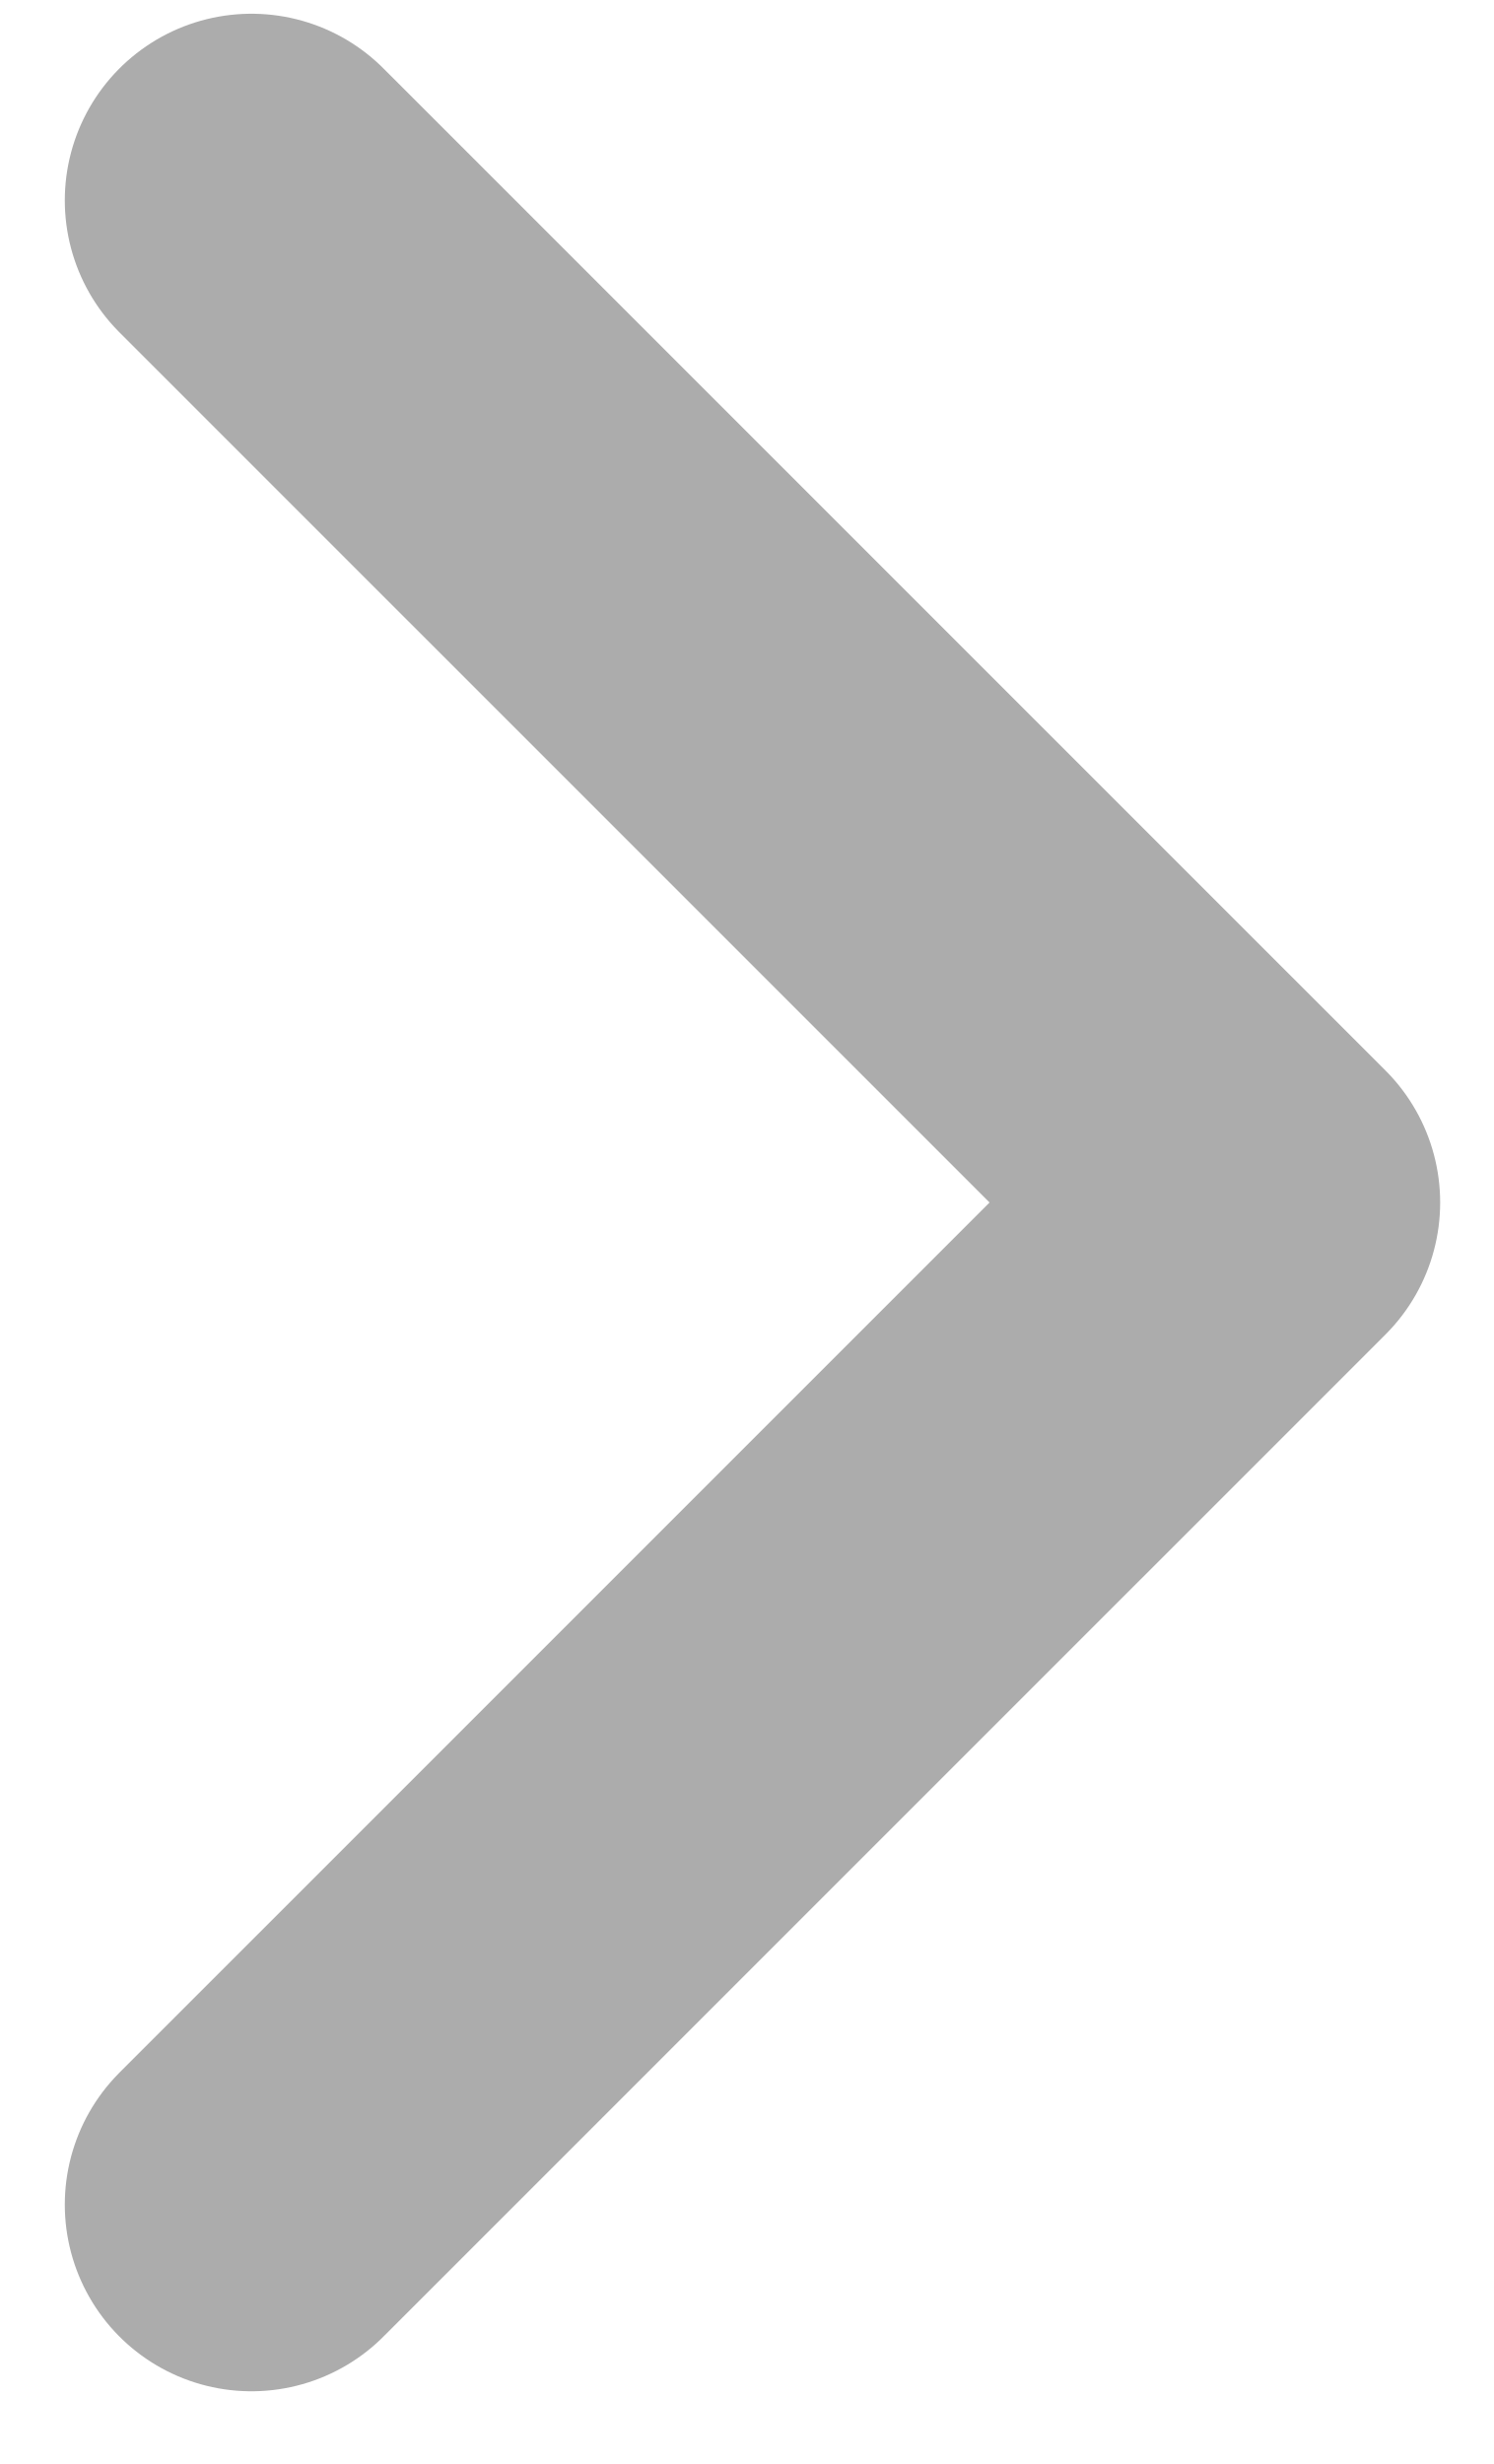
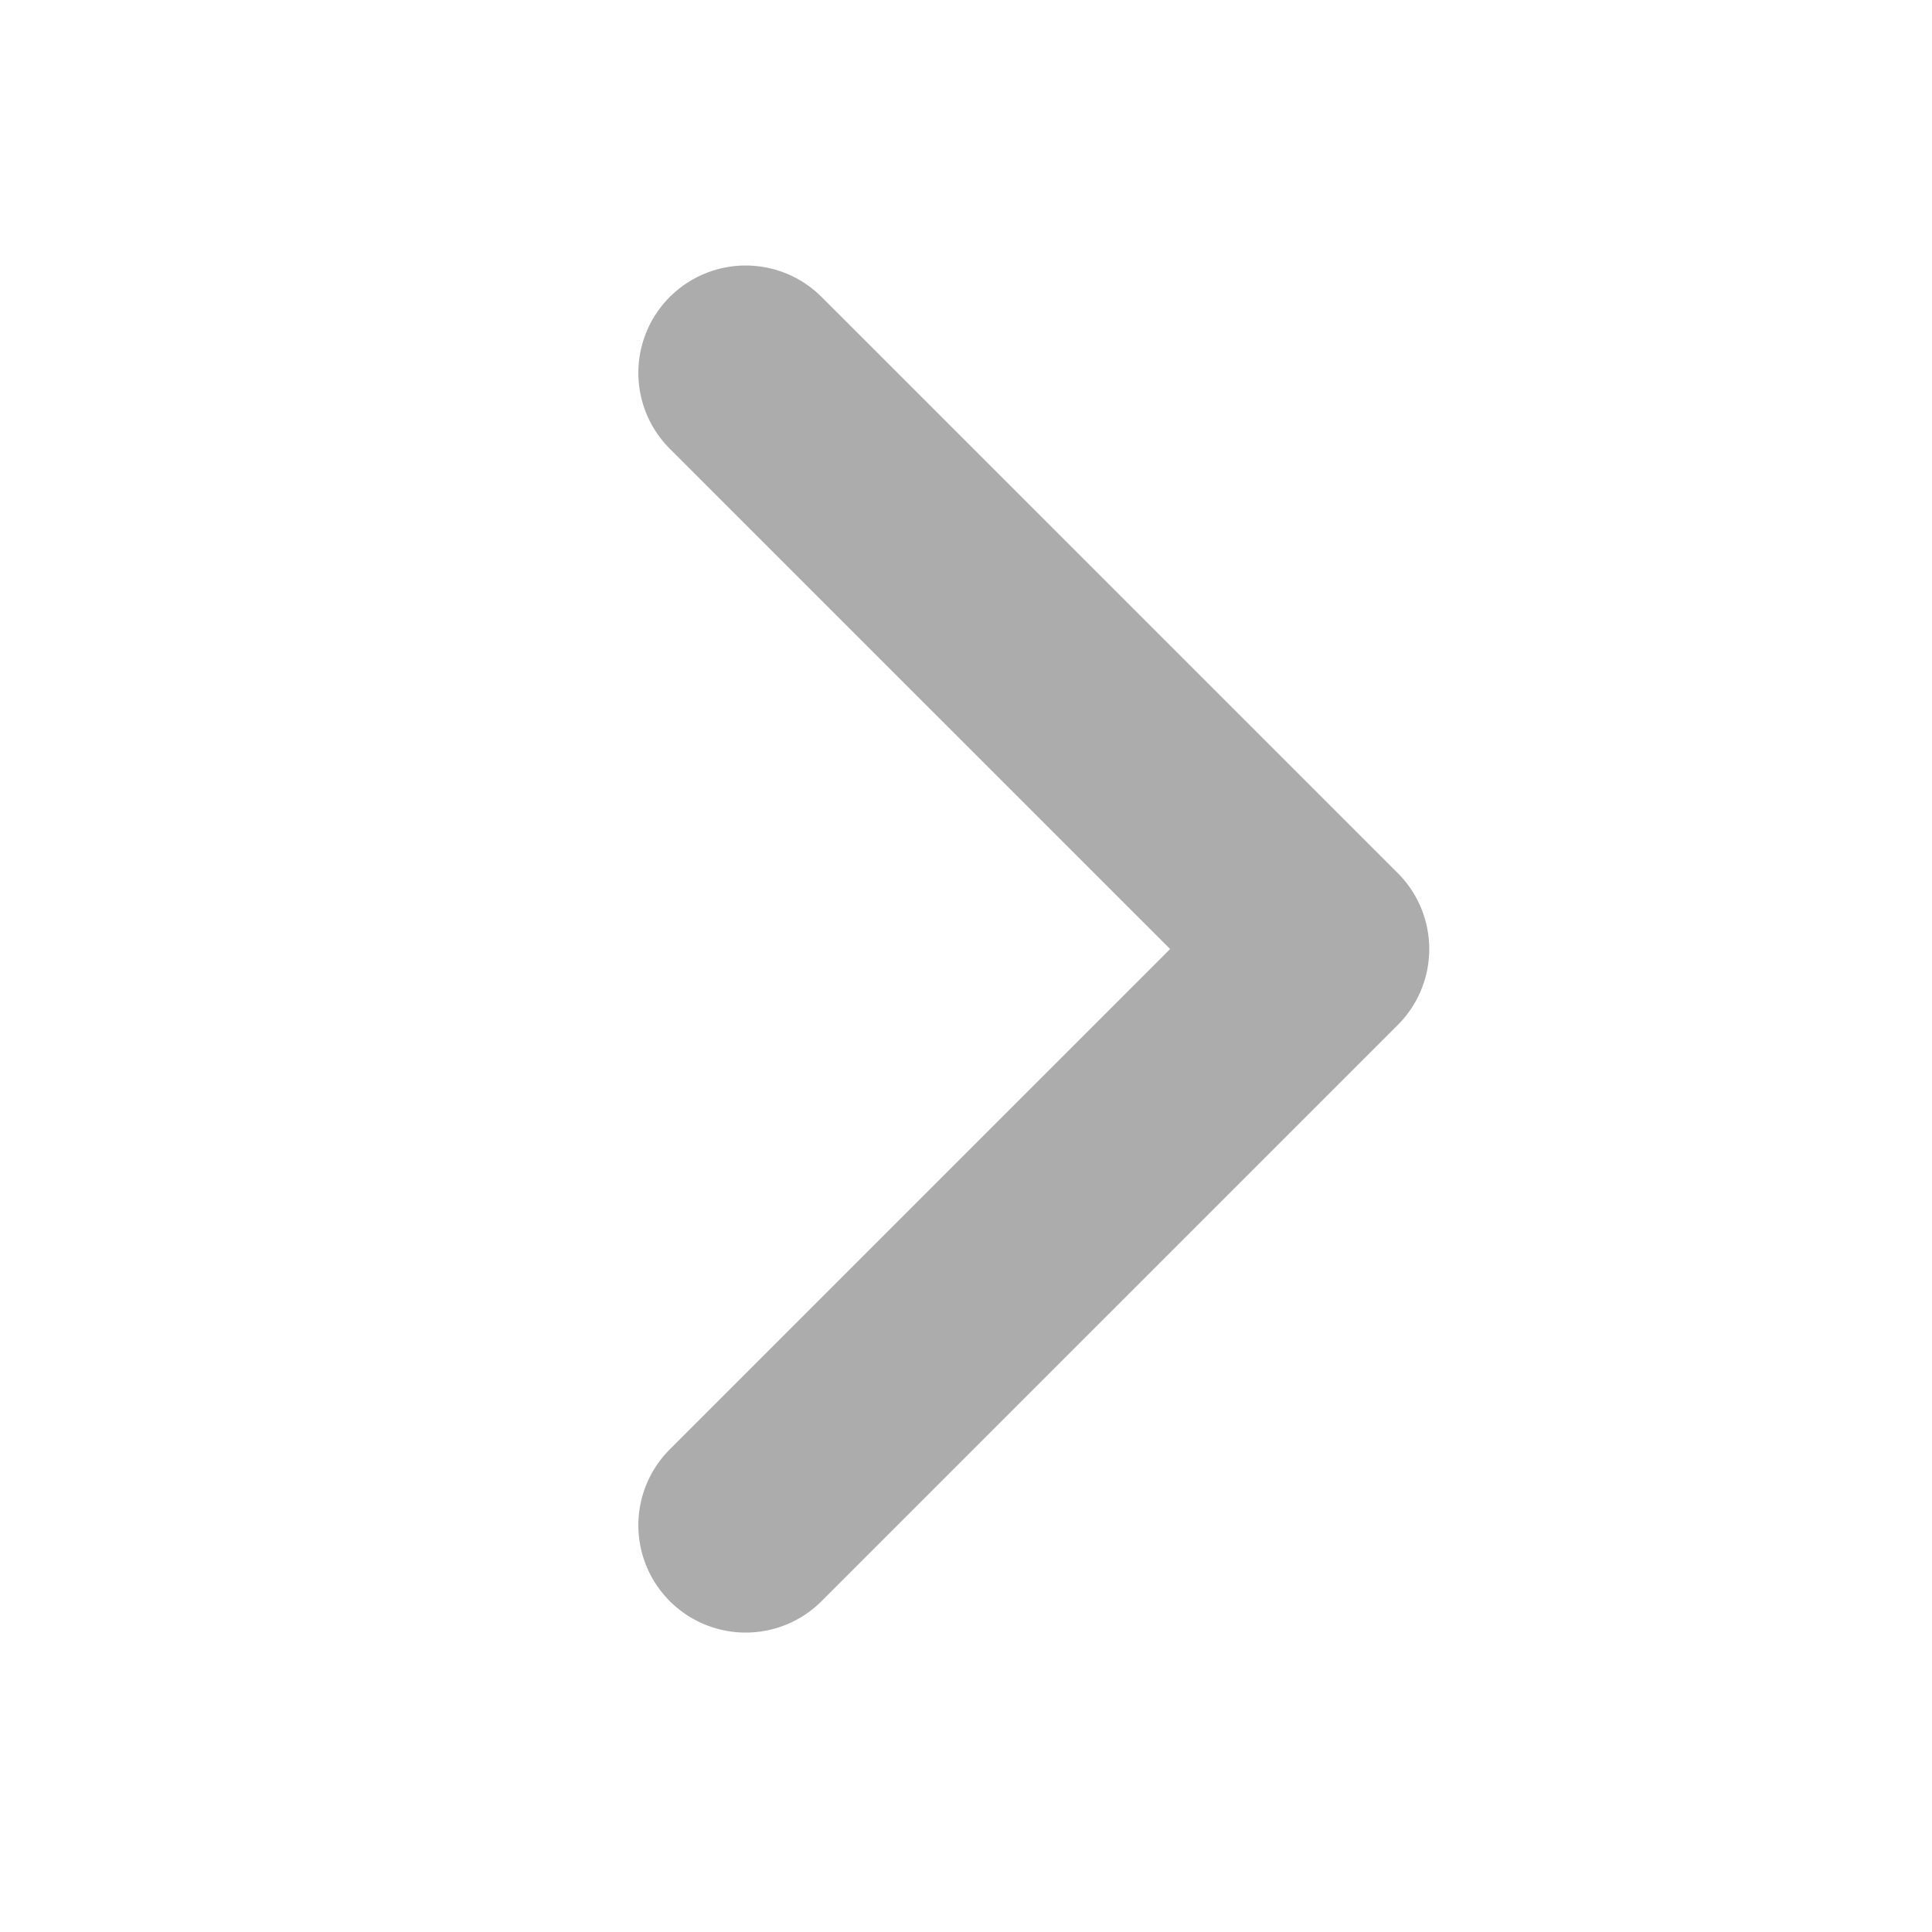
- <svg xmlns="http://www.w3.org/2000/svg" width="20" height="33" viewBox="0 0 20 33" fill="none">
-   <path d="M3.368 29.526L16.79 16.105L3.368 2.684" stroke="#ACACAC" stroke-width="5" stroke-linecap="round" stroke-linejoin="round" />
+ <svg xmlns="http://www.w3.org/2000/svg" width="45" height="45" viewBox="0 0 45 45" fill="none">
+   <path d="M17.368 35.526L30.79 22.105L17.368 8.684" stroke="#ACACAC" stroke-width="5" stroke-linecap="round" stroke-linejoin="round" />
</svg>
